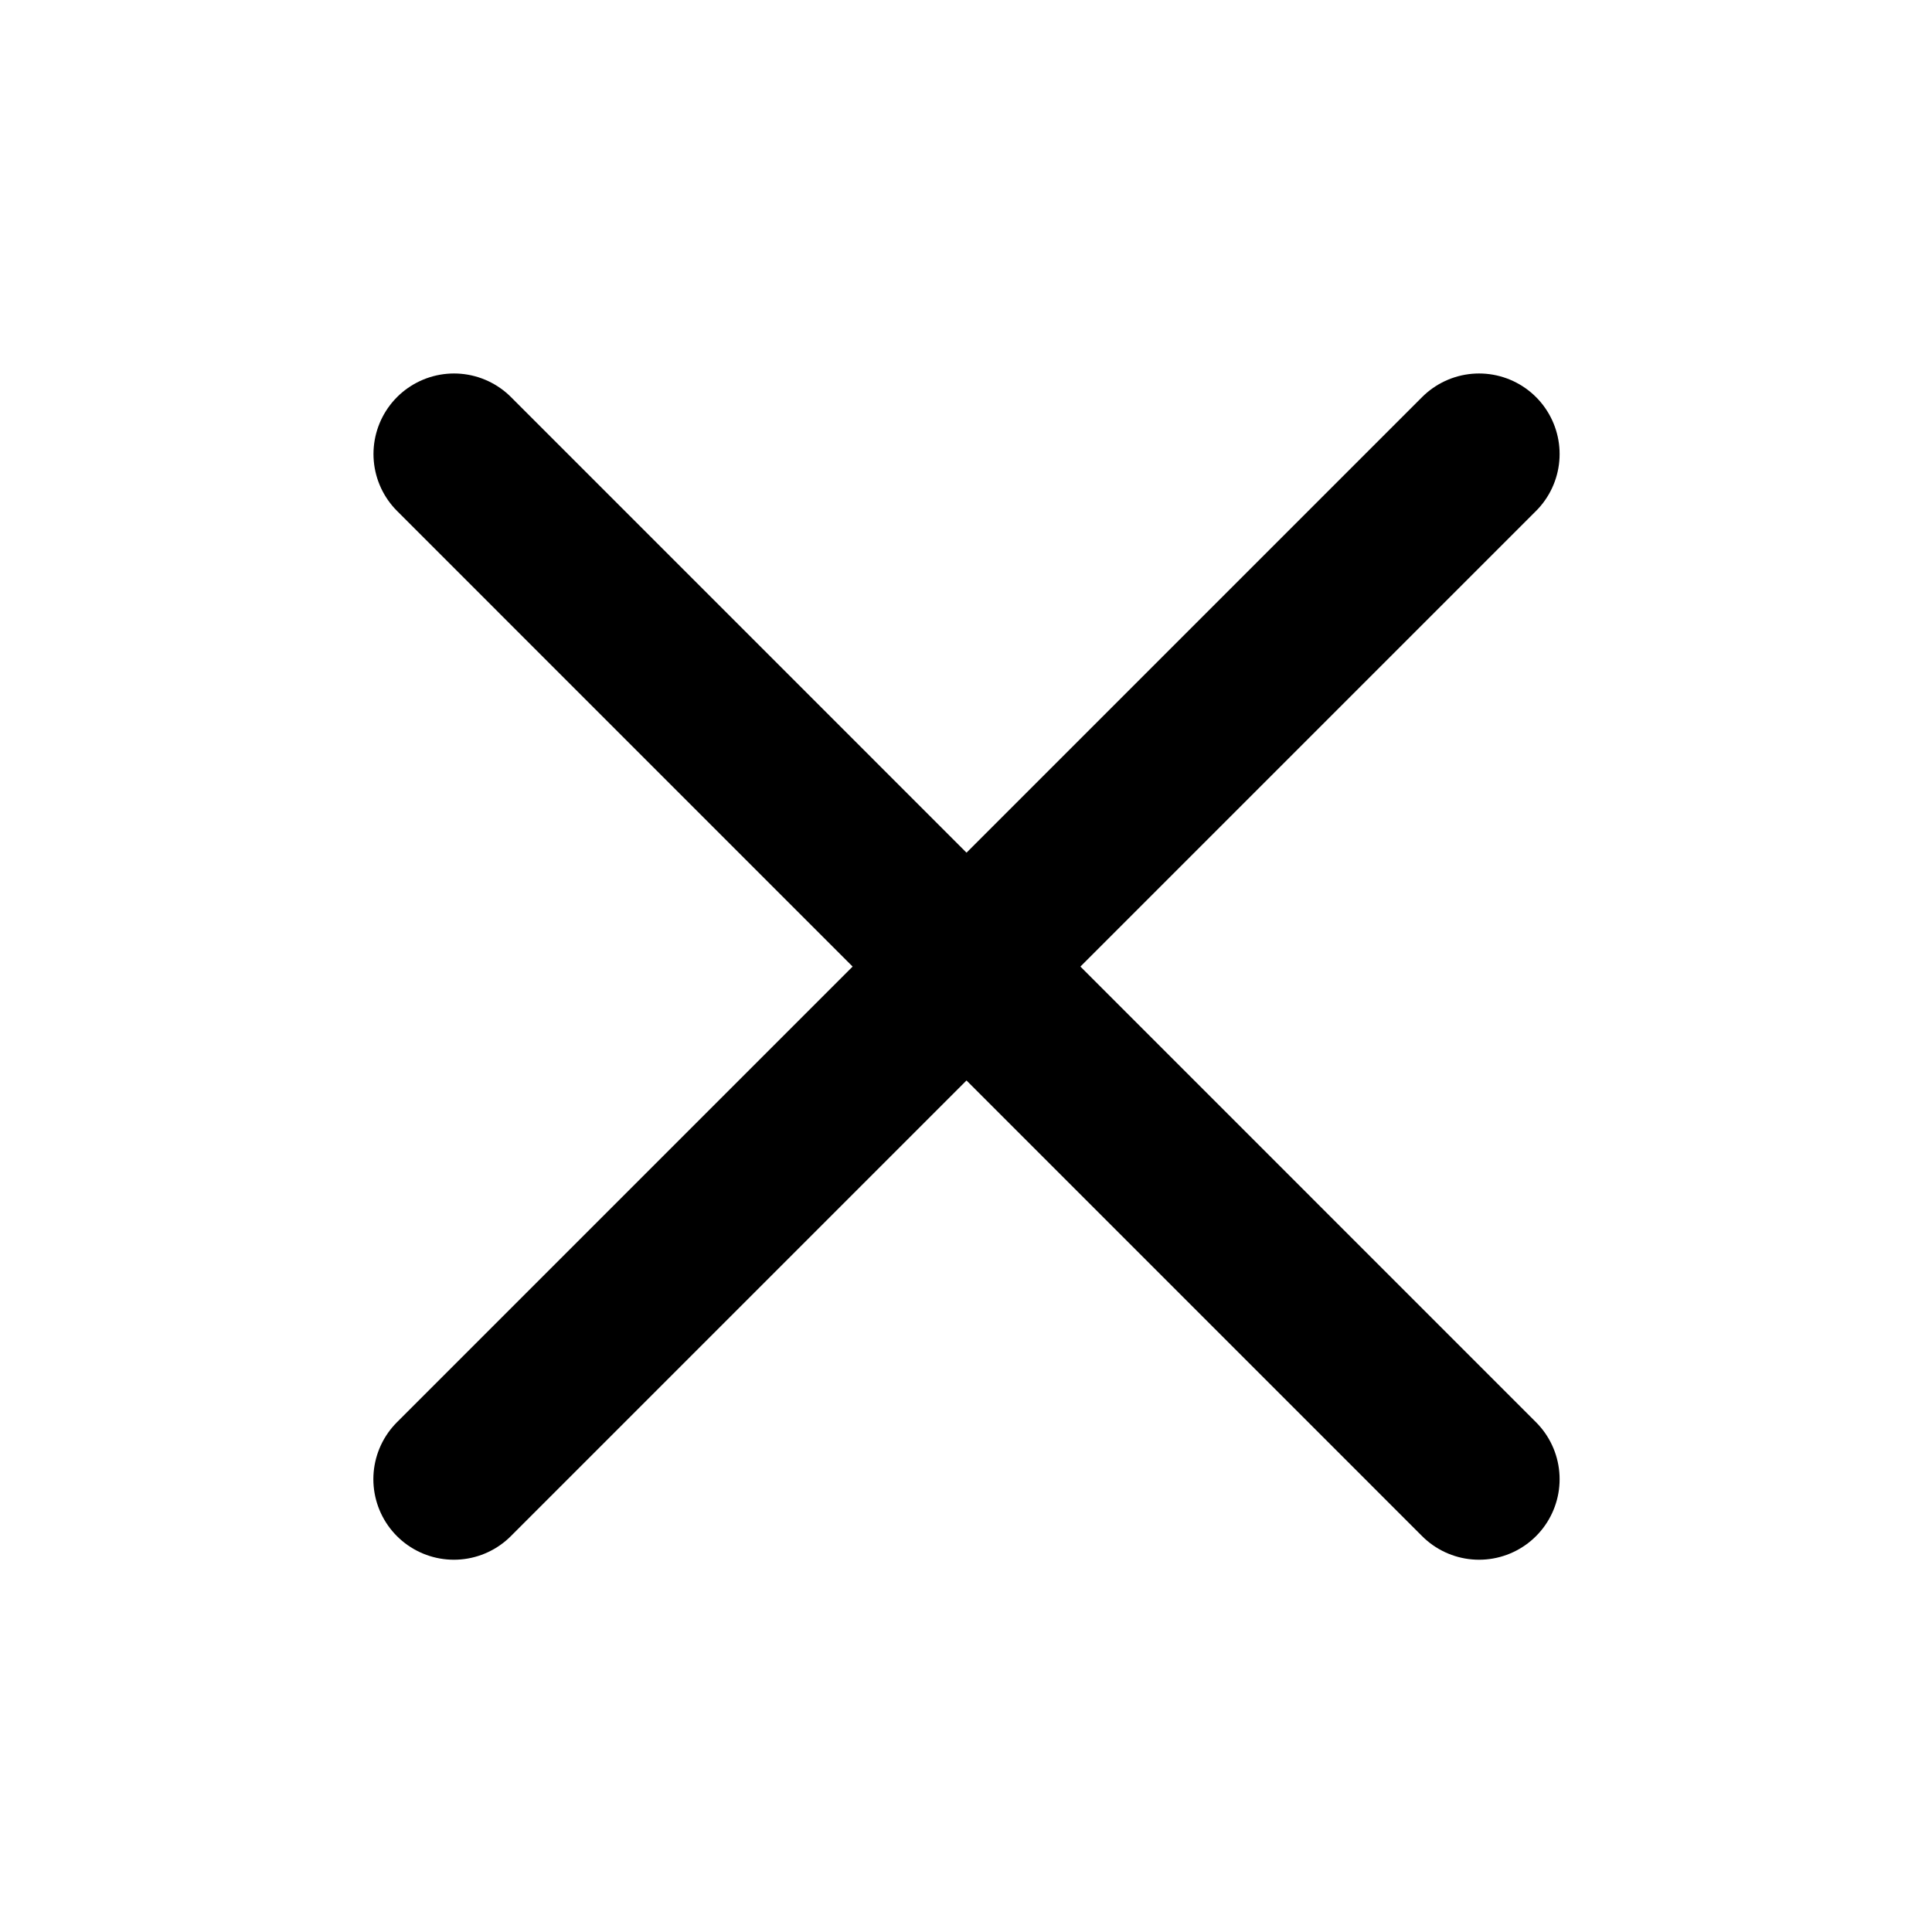
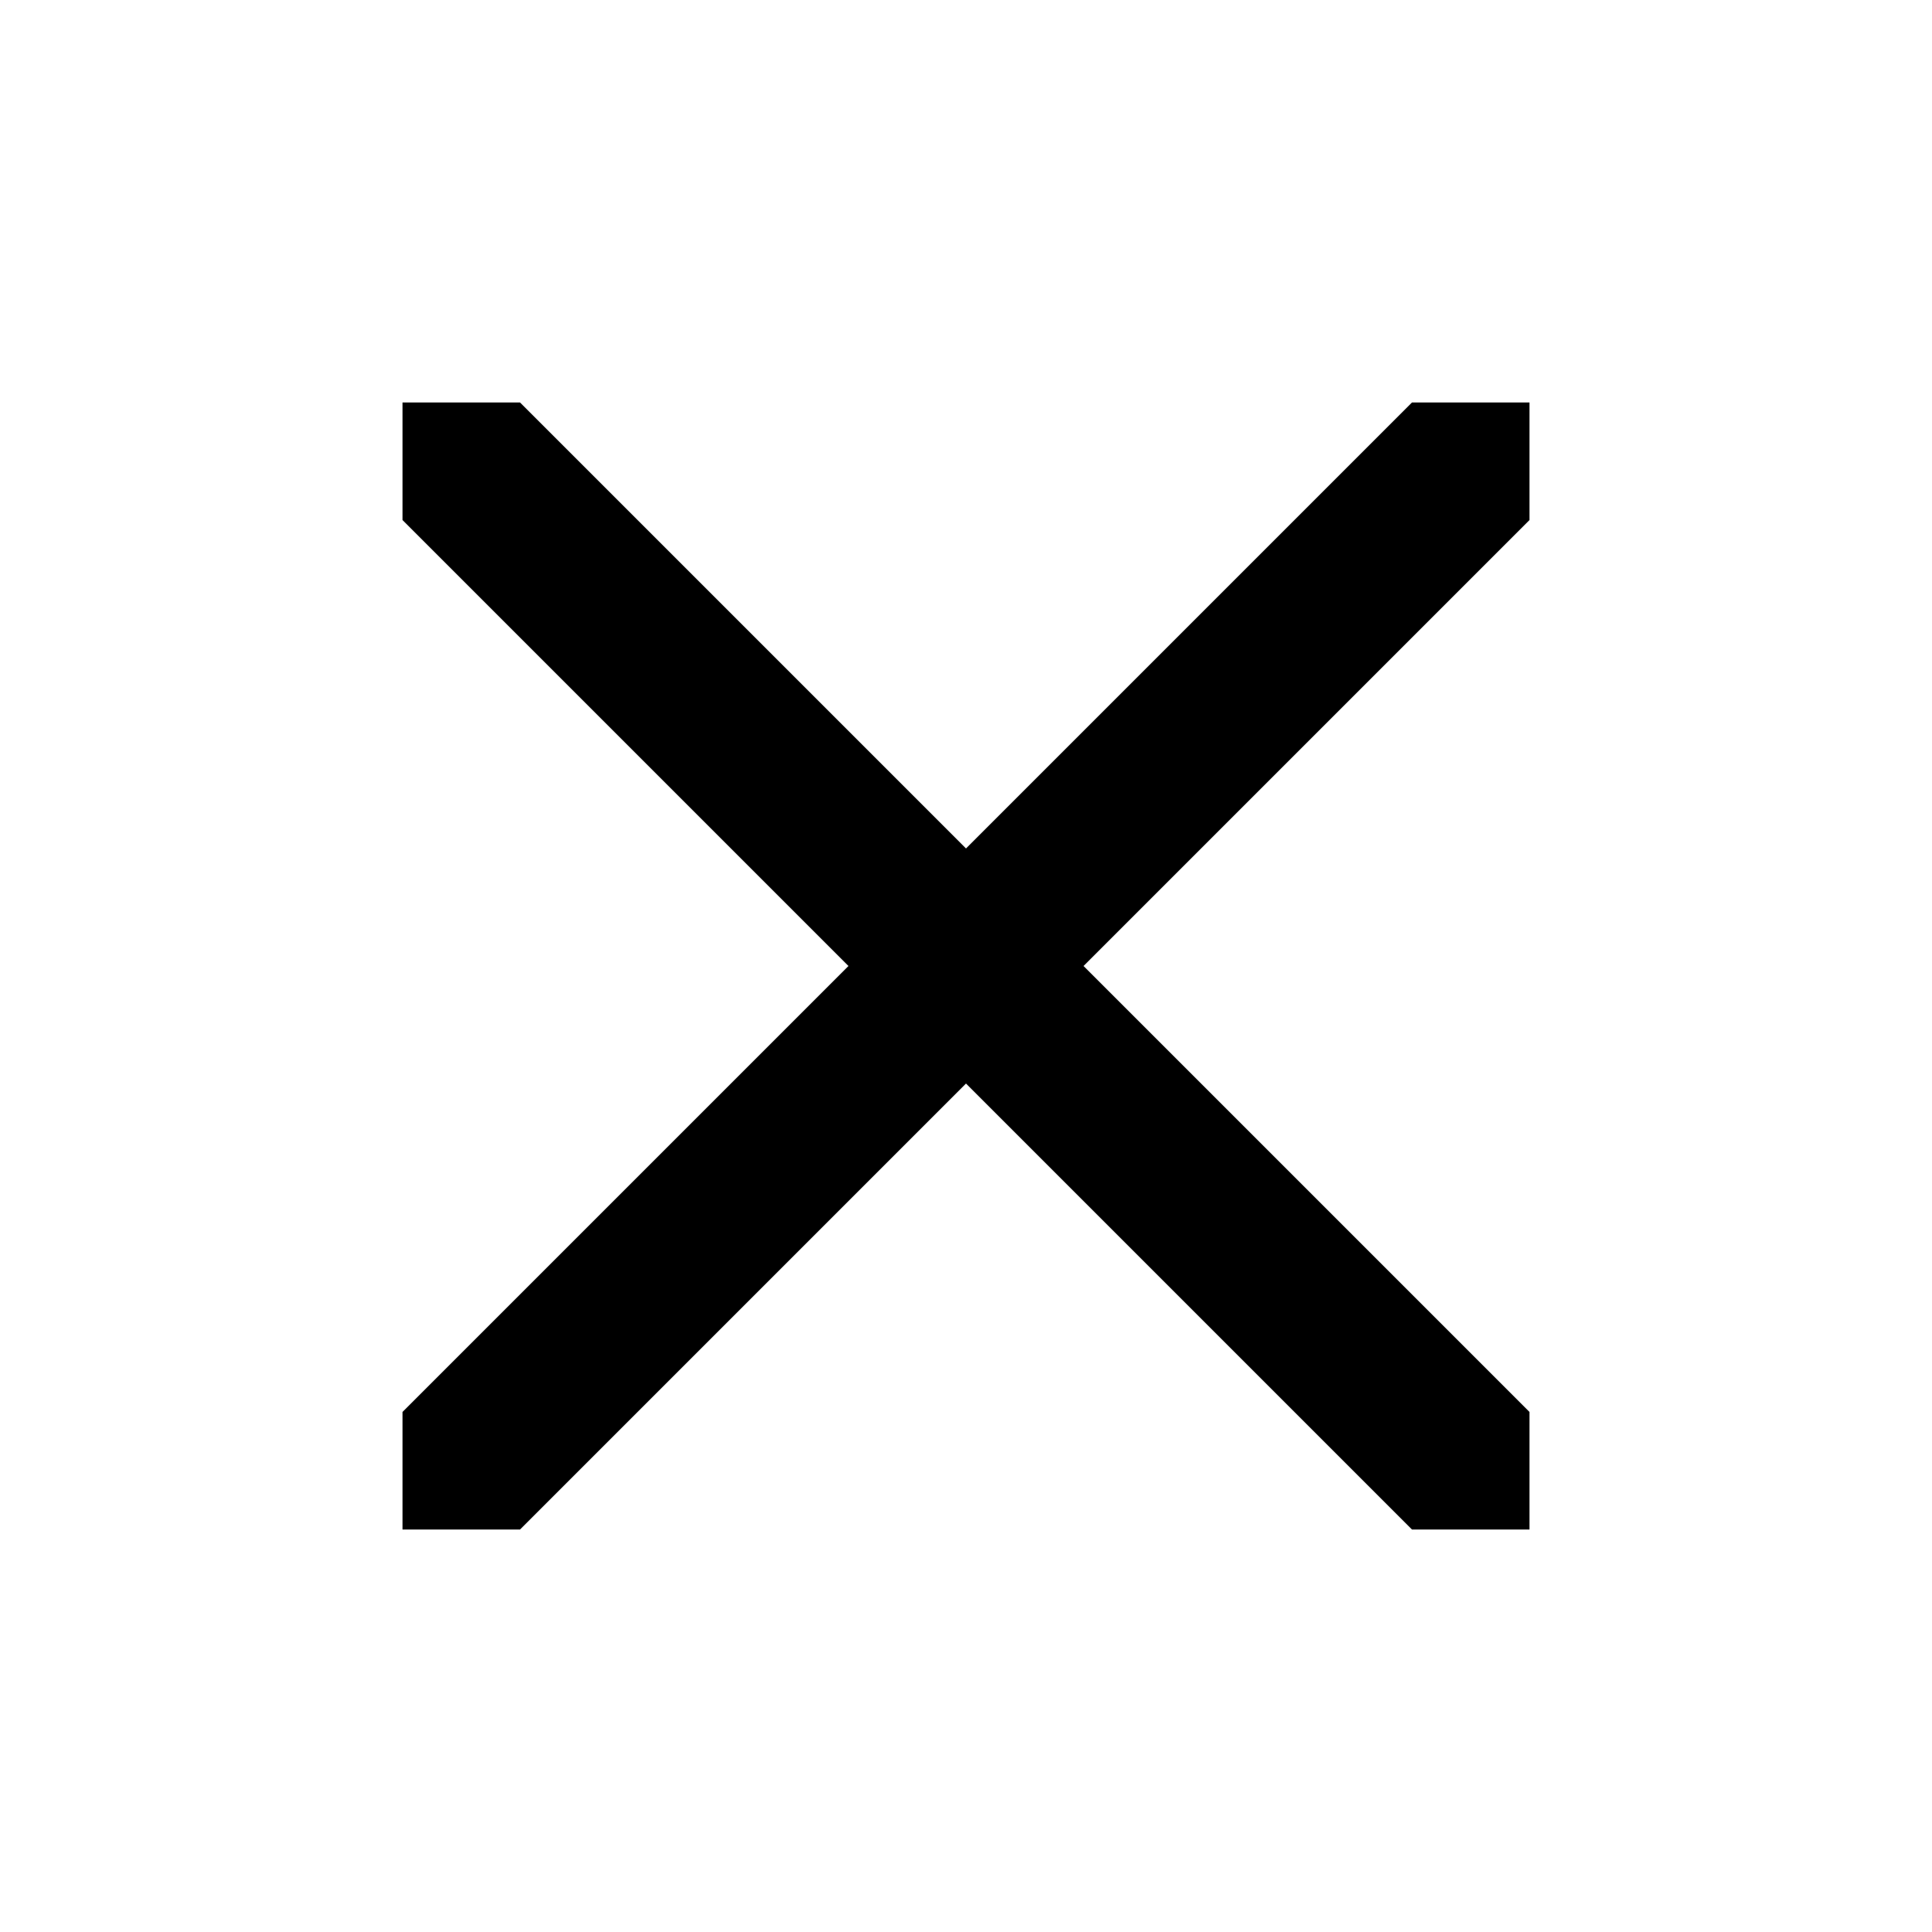
- <svg xmlns="http://www.w3.org/2000/svg" viewBox="0 0 16 16" fill="currentColor">
-   <path fill="none" stroke="currentColor" stroke-linecap="round" stroke-width="1.334" d="m3.76 3.76 8.489 8.49m-8.49 0 8.49-8.49" />
+ <svg xmlns="http://www.w3.org/2000/svg" viewBox="0 0 24 24">
+   <path d="M13.46 12 19 17.54V19h-1.46L12 13.46 6.46 19H5v-1.46L10.54 12 5 6.46V5h1.46L12 10.54 17.54 5H19v1.46z" fill="currentColor" />
</svg>
